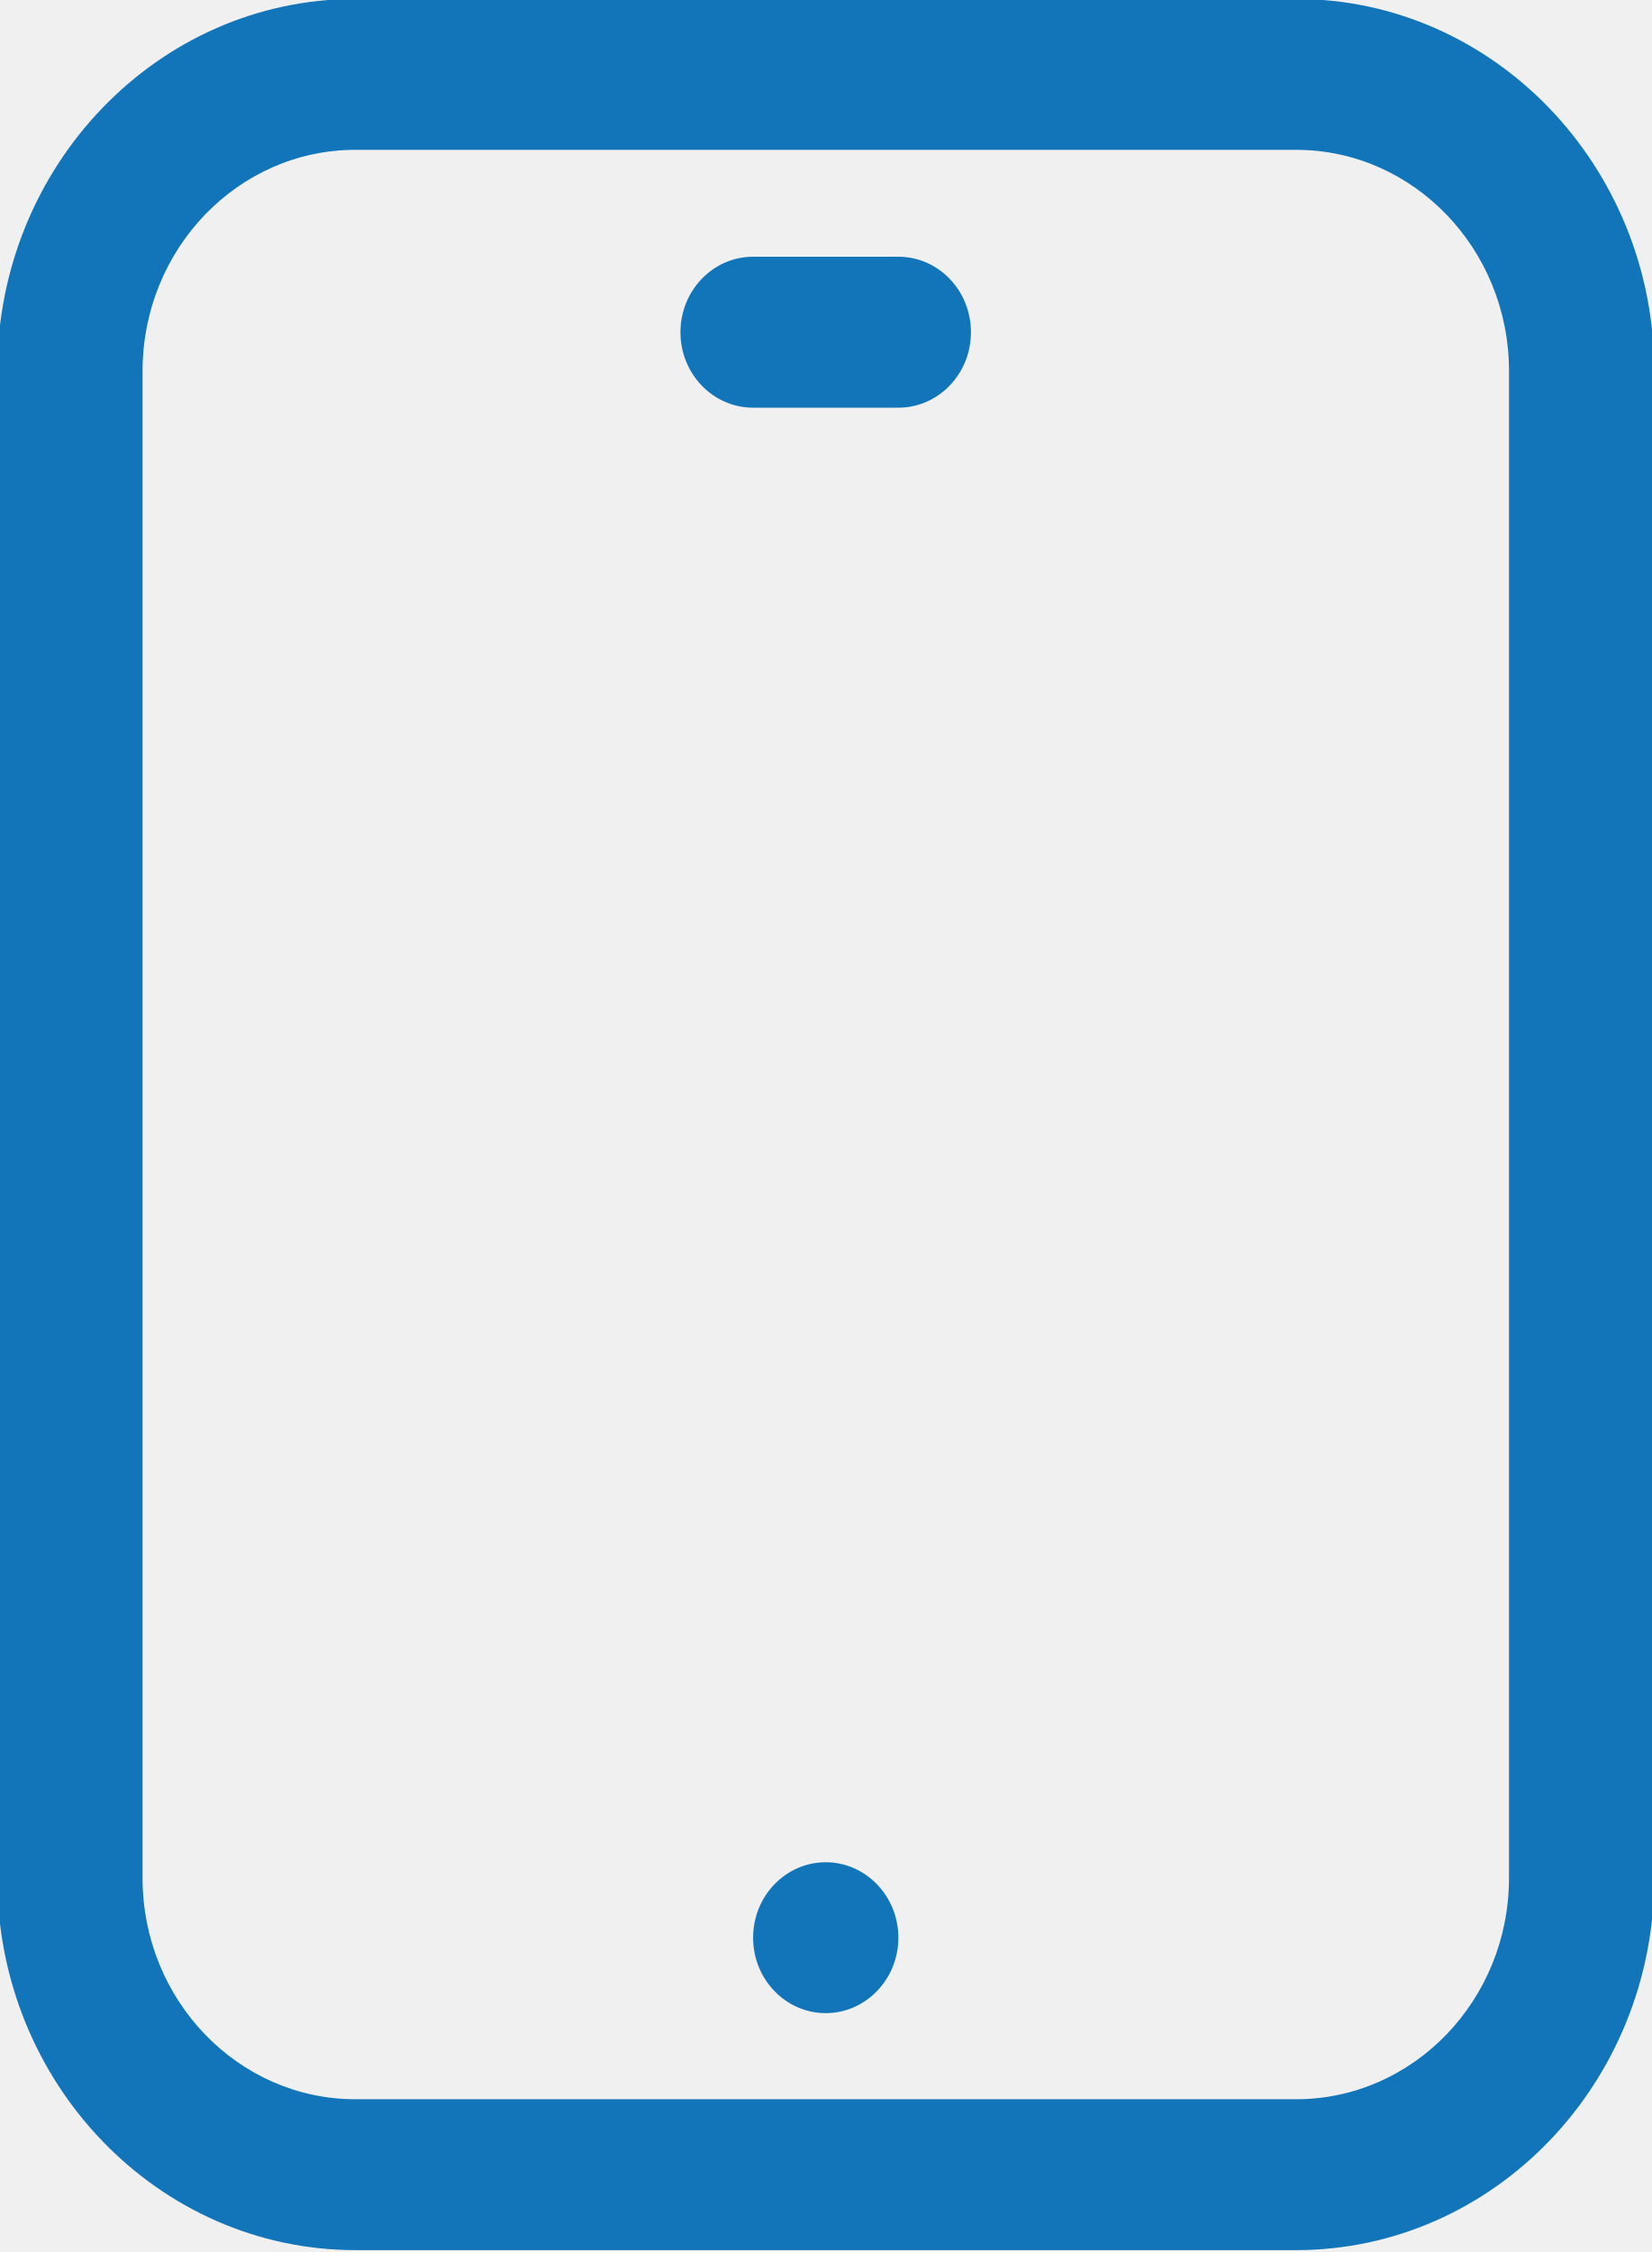
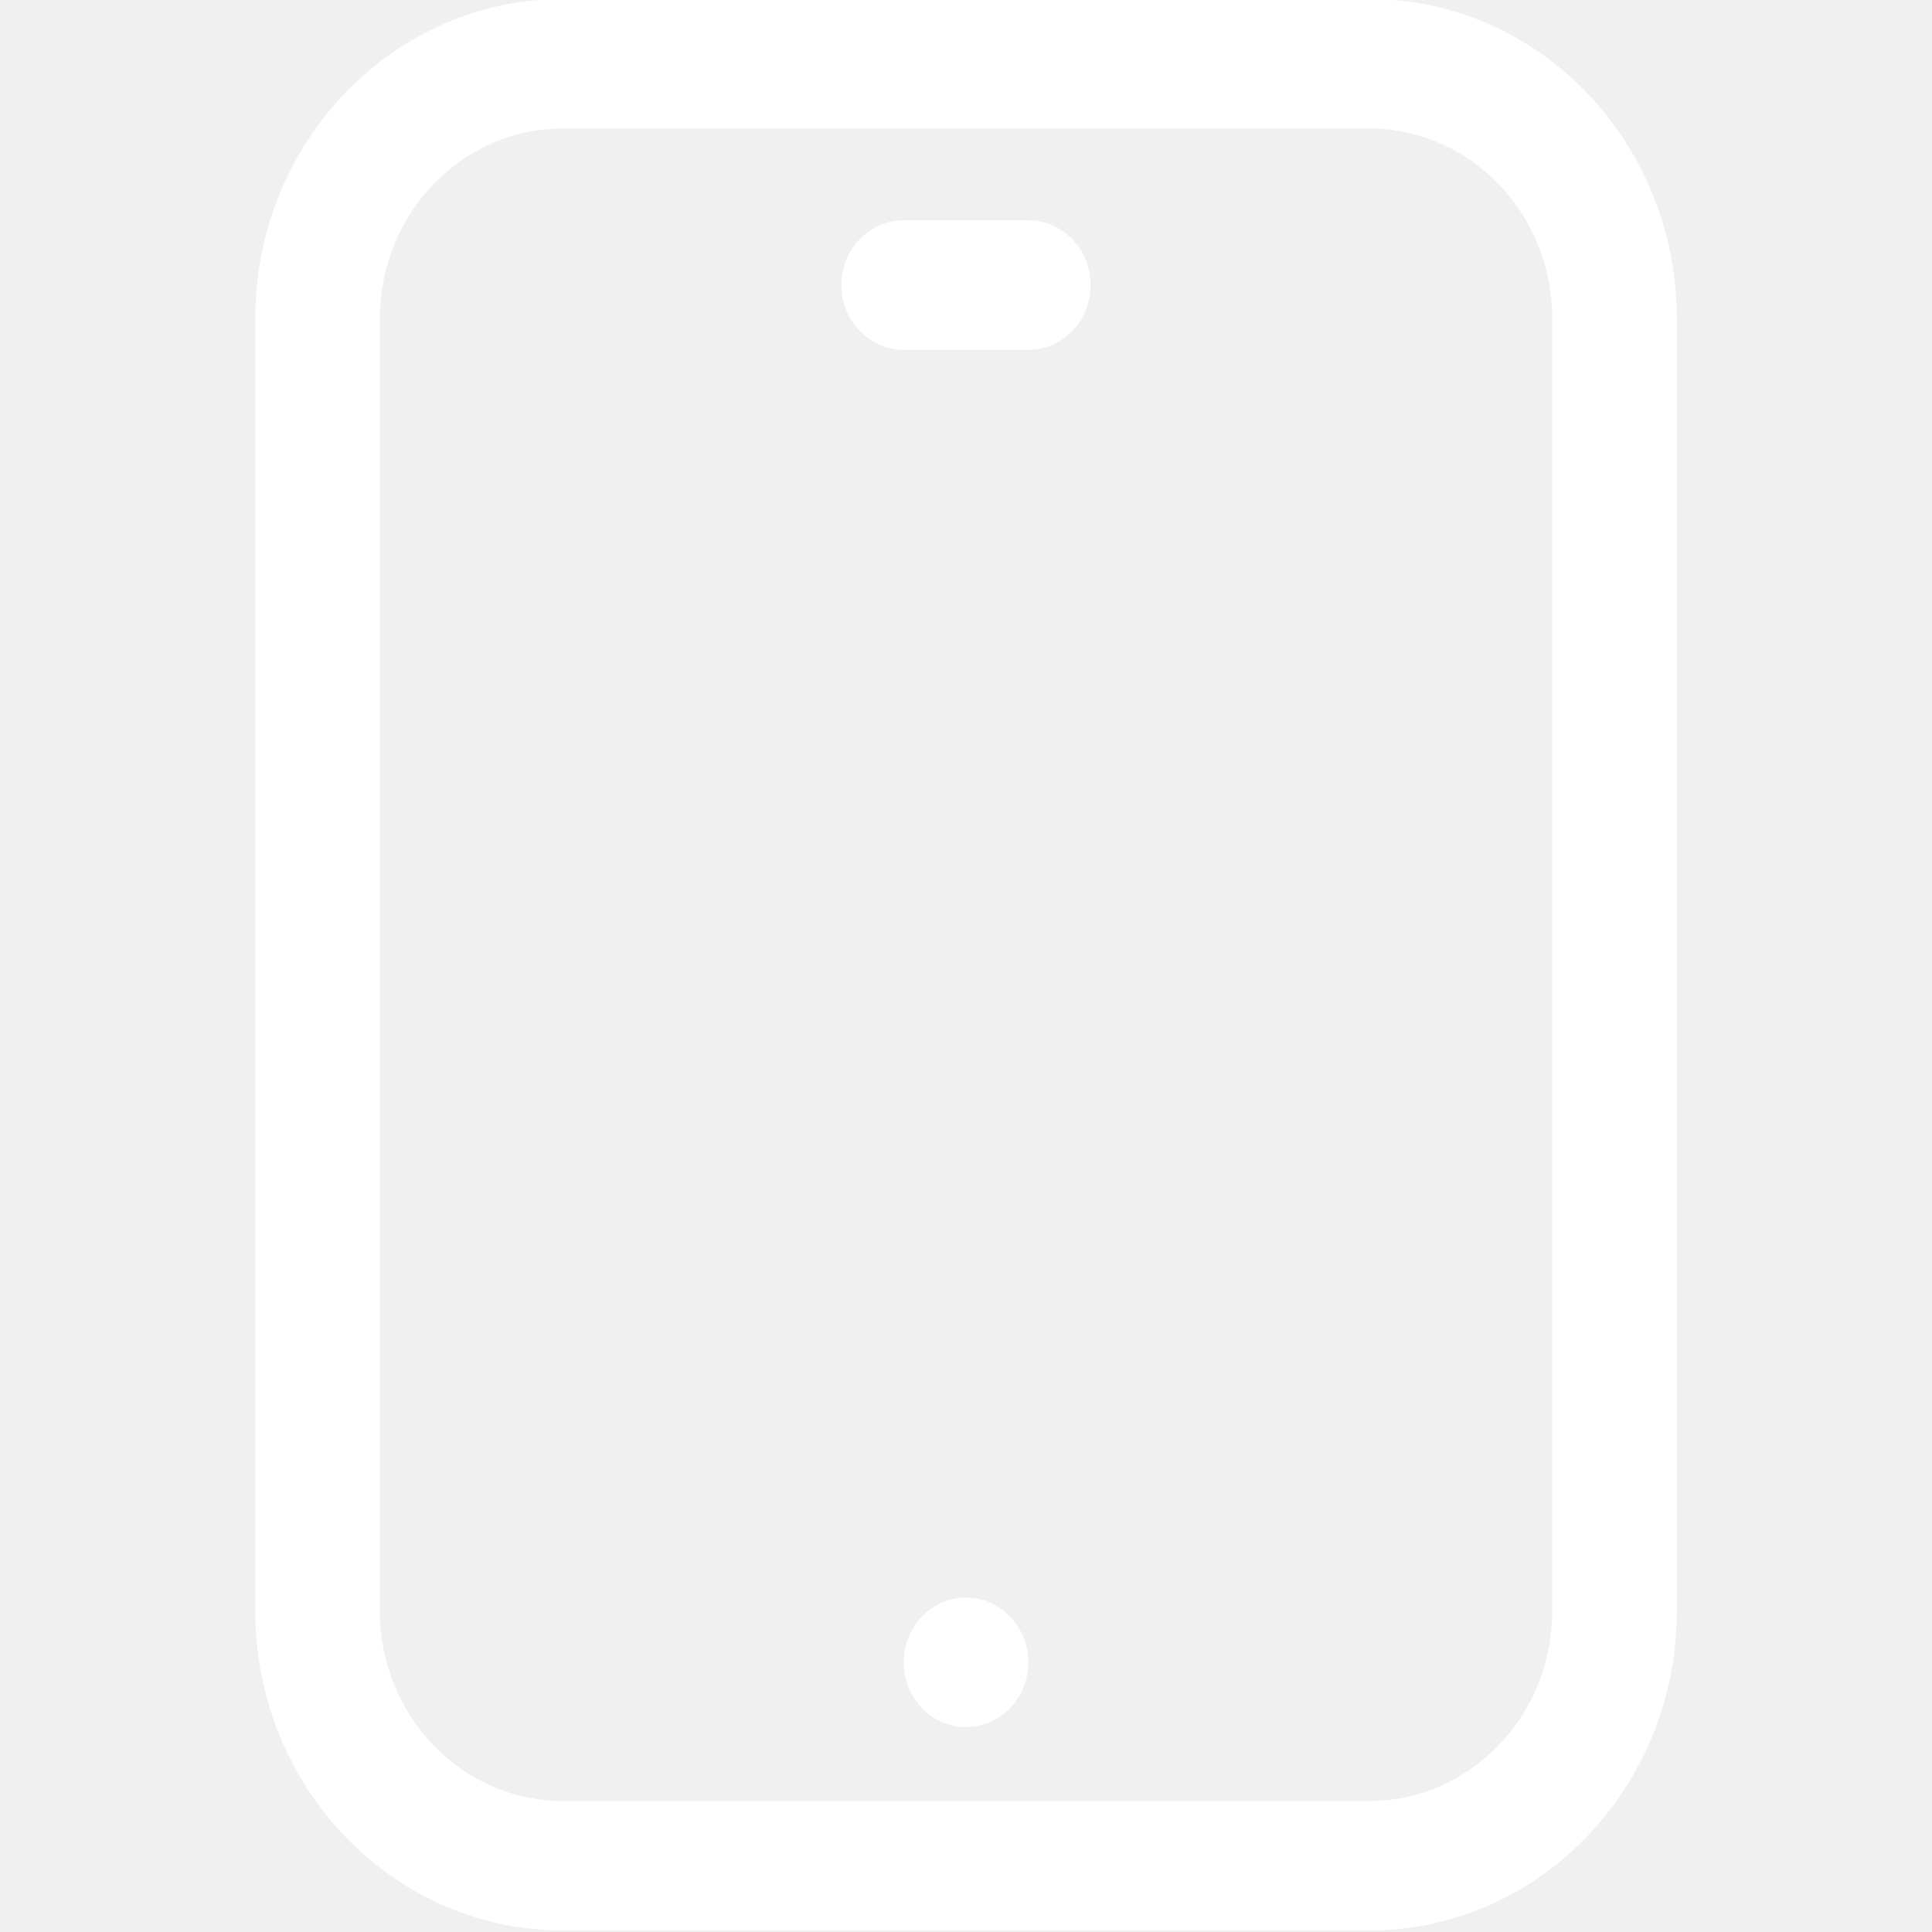
- <svg xmlns="http://www.w3.org/2000/svg" width="22" height="30" viewBox="0 0 22 30">
+ <svg xmlns="http://www.w3.org/2000/svg" width="96" height="96" viewBox="0 0 22 30">
  <g>
    <g>
-       <path fill="#1275b9" d="M17.266 29.975H4.736c-2.632 0-4.772-2.224-4.772-4.958V4.944c0-2.734 2.14-4.958 4.771-4.958h12.531c2.631 0 4.772 2.224 4.772 4.958v20.073c0 2.734-2.14 4.958-4.772 4.958zM4.736 1.996c-1.565 0-2.837 1.322-2.837 2.948v20.073c0 1.626 1.272 2.948 2.836 2.948h12.531c1.565 0 2.837-1.322 2.837-2.948V4.944c0-1.626-1.272-2.948-2.837-2.948zM11 26.818c-.533 0-.967-.45-.967-1.005 0-.555.434-1.005.967-1.005.533 0 .968.45.968 1.005 0 .555-.435 1.005-.968 1.005zm.968-21.387h-1.935c-.534 0-.968-.45-.968-1.005 0-.556.434-1.006.968-1.006h1.935c.534 0 .967.45.967 1.006 0 .555-.433 1.005-.967 1.005z" />
+       <path fill="#fff" d="M17.266 29.975H4.736c-2.632 0-4.772-2.224-4.772-4.958V4.944c0-2.734 2.14-4.958 4.771-4.958h12.531c2.631 0 4.772 2.224 4.772 4.958v20.073c0 2.734-2.14 4.958-4.772 4.958zM4.736 1.996c-1.565 0-2.837 1.322-2.837 2.948v20.073c0 1.626 1.272 2.948 2.836 2.948h12.531c1.565 0 2.837-1.322 2.837-2.948V4.944c0-1.626-1.272-2.948-2.837-2.948zM11 26.818c-.533 0-.967-.45-.967-1.005 0-.555.434-1.005.967-1.005.533 0 .968.45.968 1.005 0 .555-.435 1.005-.968 1.005zm.968-21.387h-1.935c-.534 0-.968-.45-.968-1.005 0-.556.434-1.006.968-1.006h1.935c.534 0 .967.45.967 1.006 0 .555-.433 1.005-.967 1.005z" />
    </g>
  </g>
</svg>
